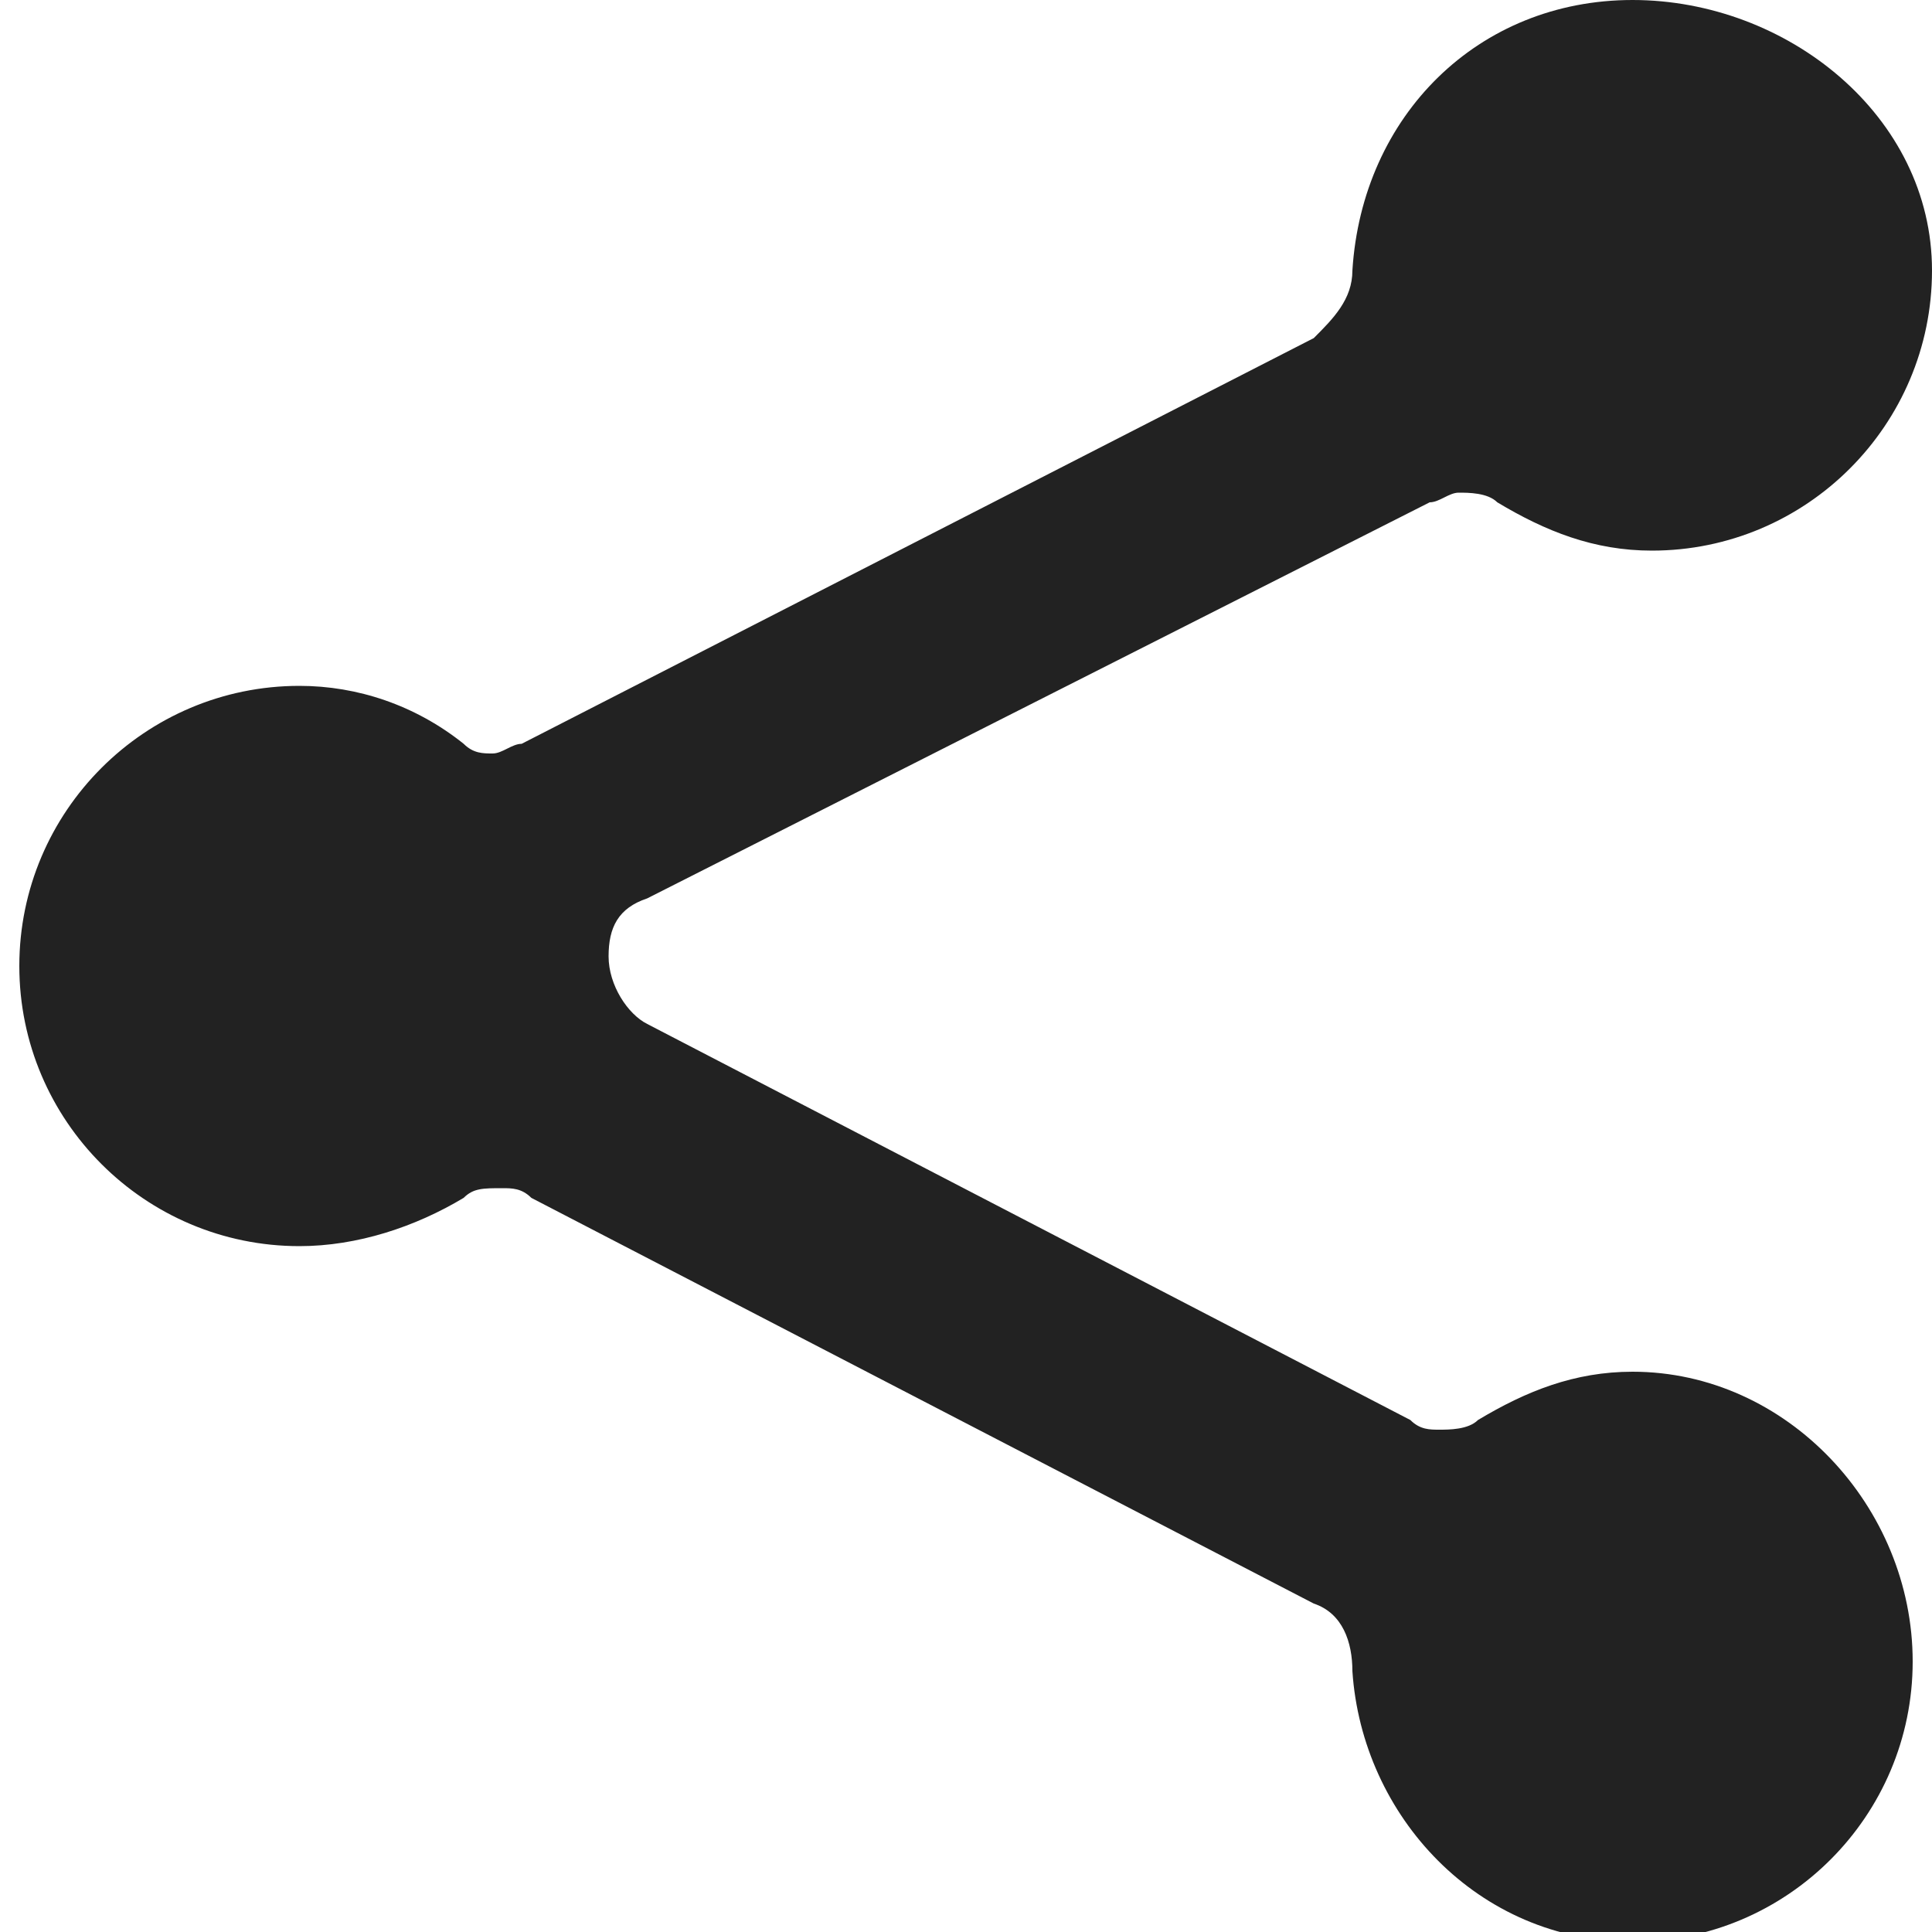
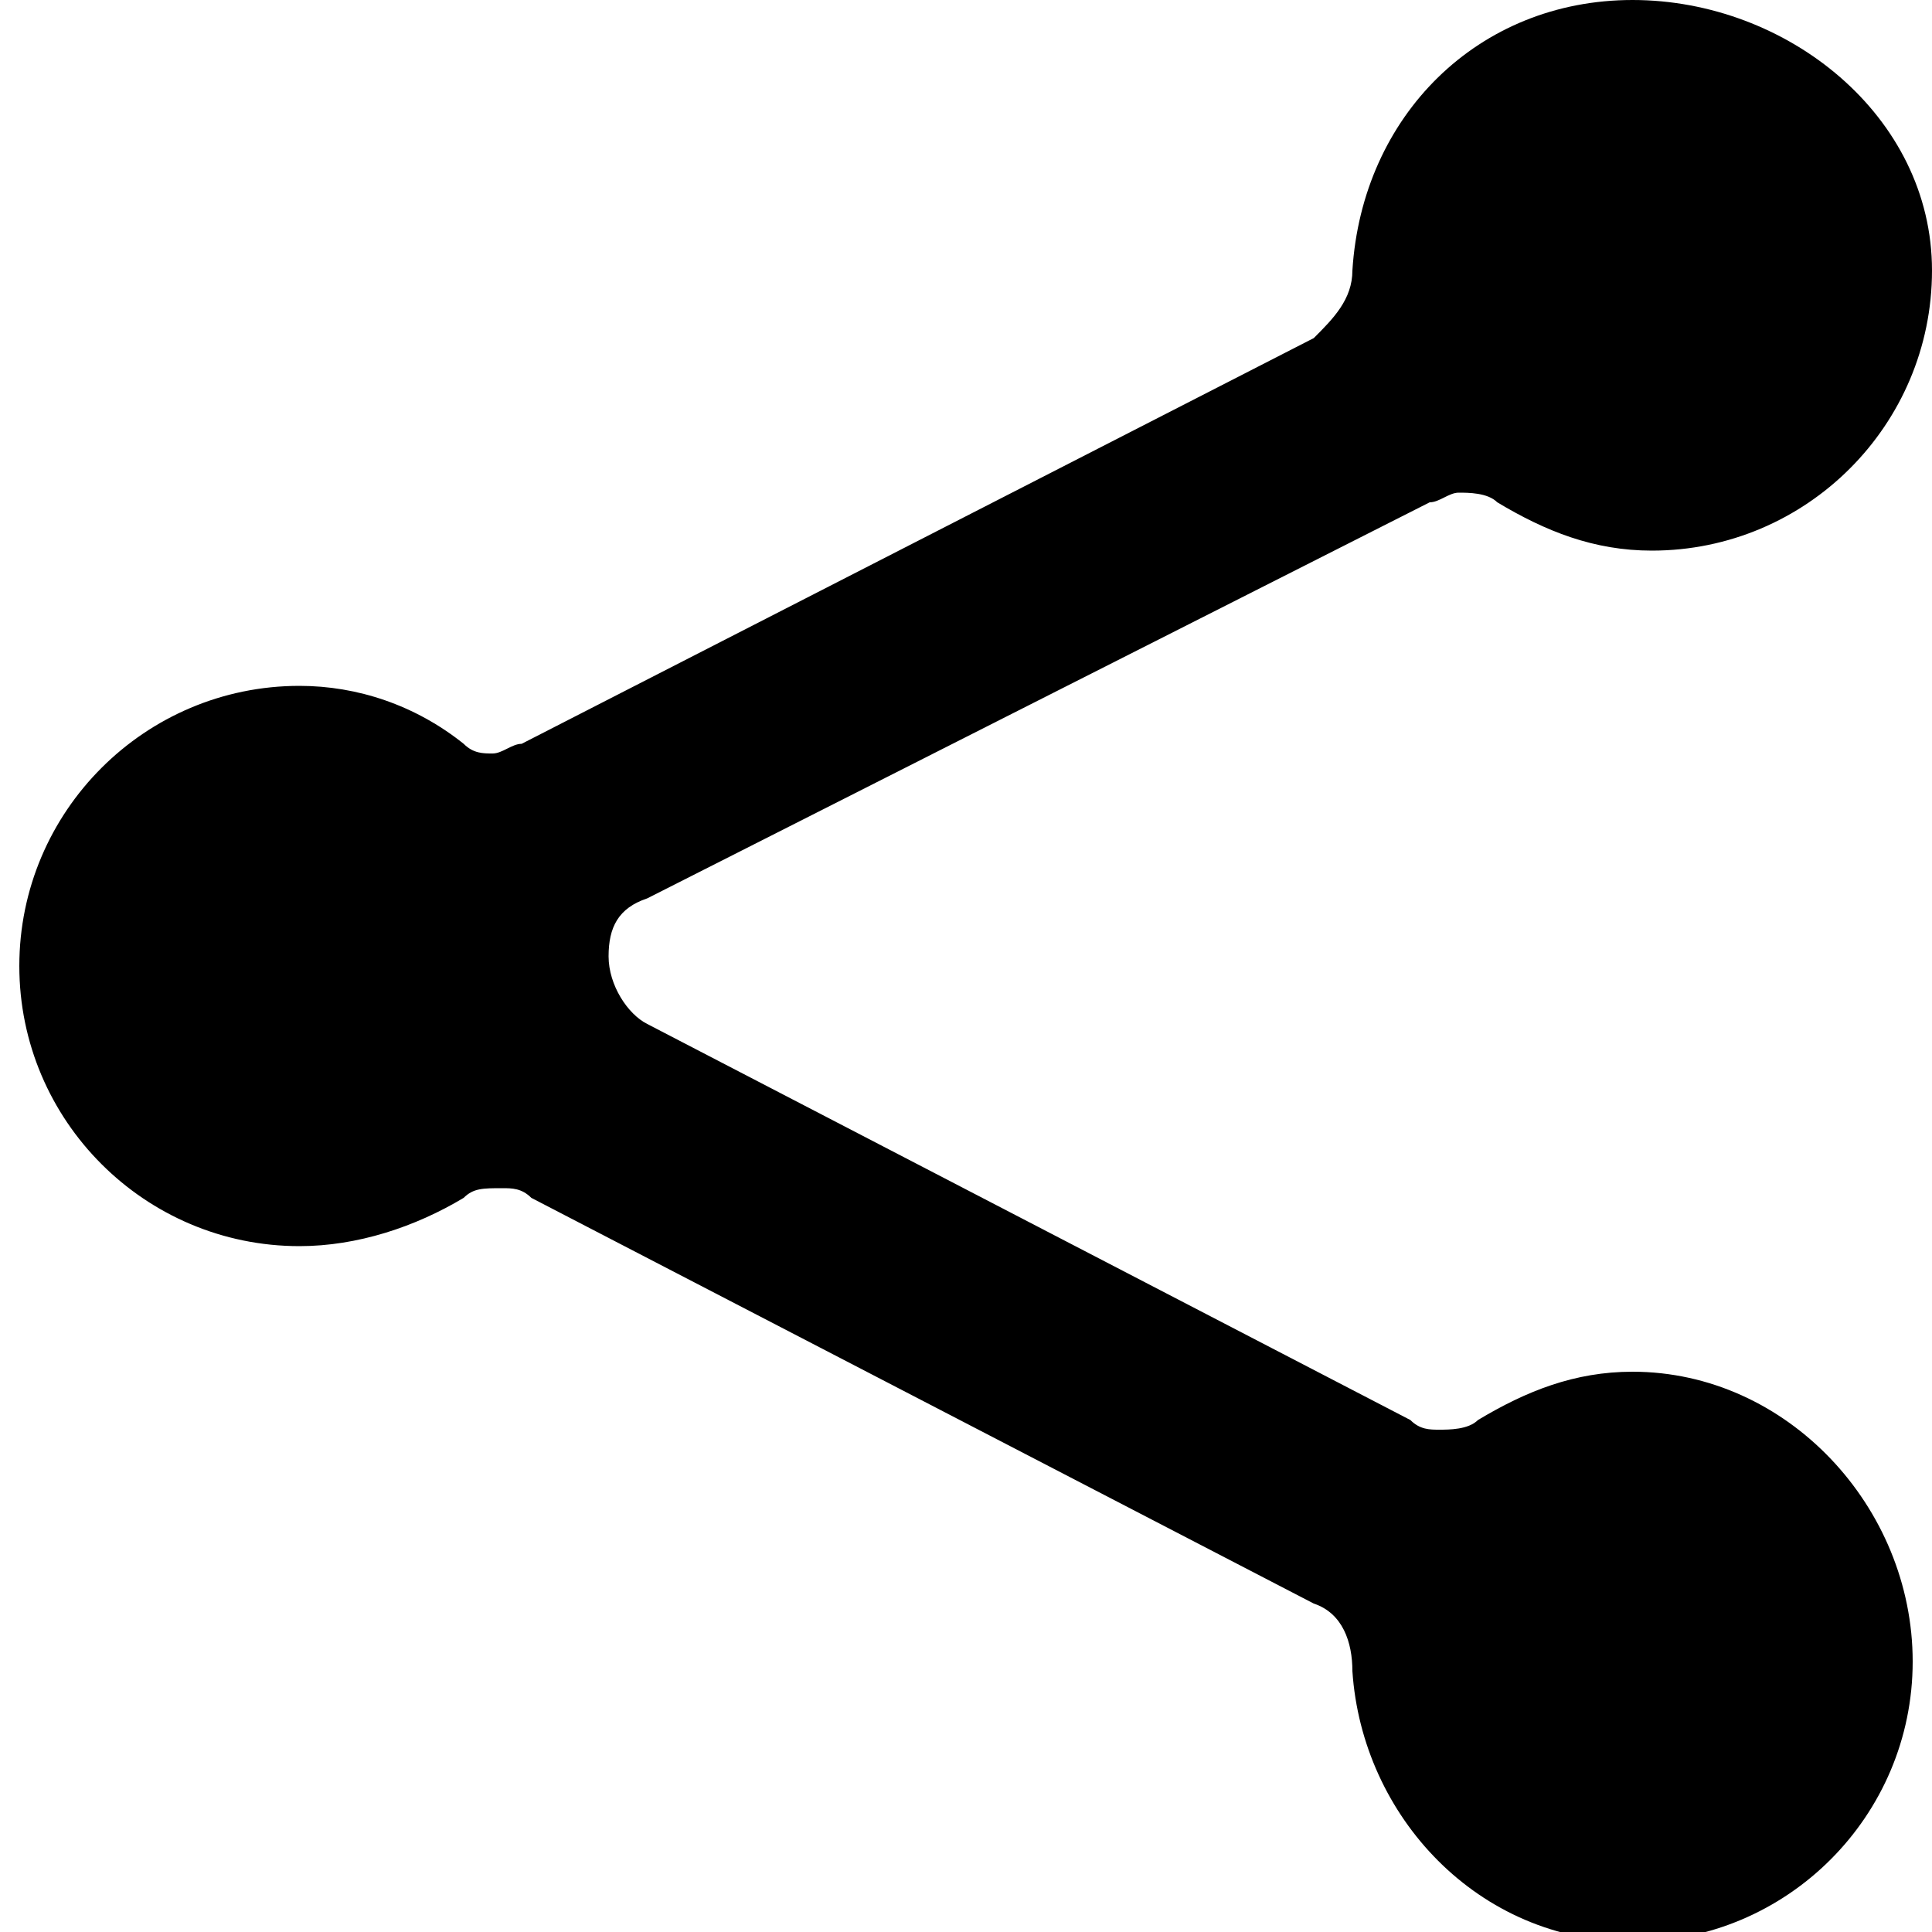
<svg xmlns="http://www.w3.org/2000/svg" viewBox="0 0 20 20">
-   <path fill="#222" d="M16.9 14.2c-.6 0-1.1.2-1.6.5-.1.1-.3.1-.4.1-.1 0-.2 0-.3-.1l-7.9-4.1c-.2-.1-.4-.4-.4-.7 0-.3.1-.5.4-.6l8.1-4.1c.1 0 .2-.1.3-.1.1 0 .3 0 .4.1.5.3 1 .5 1.6.5 1.6 0 2.9-1.3 2.9-2.9S18.5 0 16.9 0 14.1 1.2 14 2.8c0 .3-.2.5-.4.7L5.4 7.7c-.1 0-.2.1-.3.1-.1 0-.2 0-.3-.1-.5-.4-1.1-.6-1.7-.6C1.5 7.1.2 8.4.2 10s1.3 2.9 2.9 2.9c.6 0 1.2-.2 1.7-.5.1-.1.2-.1.4-.1.1 0 .2 0 .3.1l8.1 4.2c.3.1.4.4.4.7.1 1.5 1.3 2.8 2.9 2.8 1.6 0 2.9-1.3 2.9-2.9s-1.3-3-2.9-3z" />
+   <path d="M16.9 14.2c-0.6 0-1.1 0.2-1.6 0.5 0 0 0 0 0 0 -0.1 0.1-0.3 0.1-0.4 0.1 -0.1 0-0.2 0-0.3-0.1 0 0 0 0 0 0l-7.9-4.1c-0.2-0.1-0.4-0.4-0.4-0.7 0-0.3 0.1-0.5 0.4-0.6l8.1-4.1c0.1 0 0.2-0.1 0.3-0.1 0.1 0 0.3 0 0.4 0.1 0.5 0.3 1 0.5 1.6 0.5 1.6 0 2.9-1.3 2.9-2.9S18.5 0 16.9 0c-1.6 0-2.8 1.2-2.9 2.8 0 0 0 0 0 0 0 0.3-0.2 0.5-0.4 0.7v0L5.4 7.7c-0.1 0-0.2 0.1-0.3 0.1 -0.1 0-0.2 0-0.3-0.1 0 0 0 0 0 0C4.3 7.3 3.7 7.1 3.1 7.1c-1.6 0-2.9 1.3-2.9 2.9s1.3 2.9 2.9 2.9c0.6 0 1.2-0.2 1.7-0.5 0.1-0.1 0.2-0.1 0.4-0.1 0.1 0 0.2 0 0.3 0.1l8.1 4.2 0 0c0.3 0.1 0.4 0.4 0.4 0.7 0 0 0 0 0 0 0.1 1.5 1.3 2.8 2.9 2.8 1.6 0 2.9-1.3 2.9-2.9S18.5 14.2 16.9 14.2z" />
</svg>
